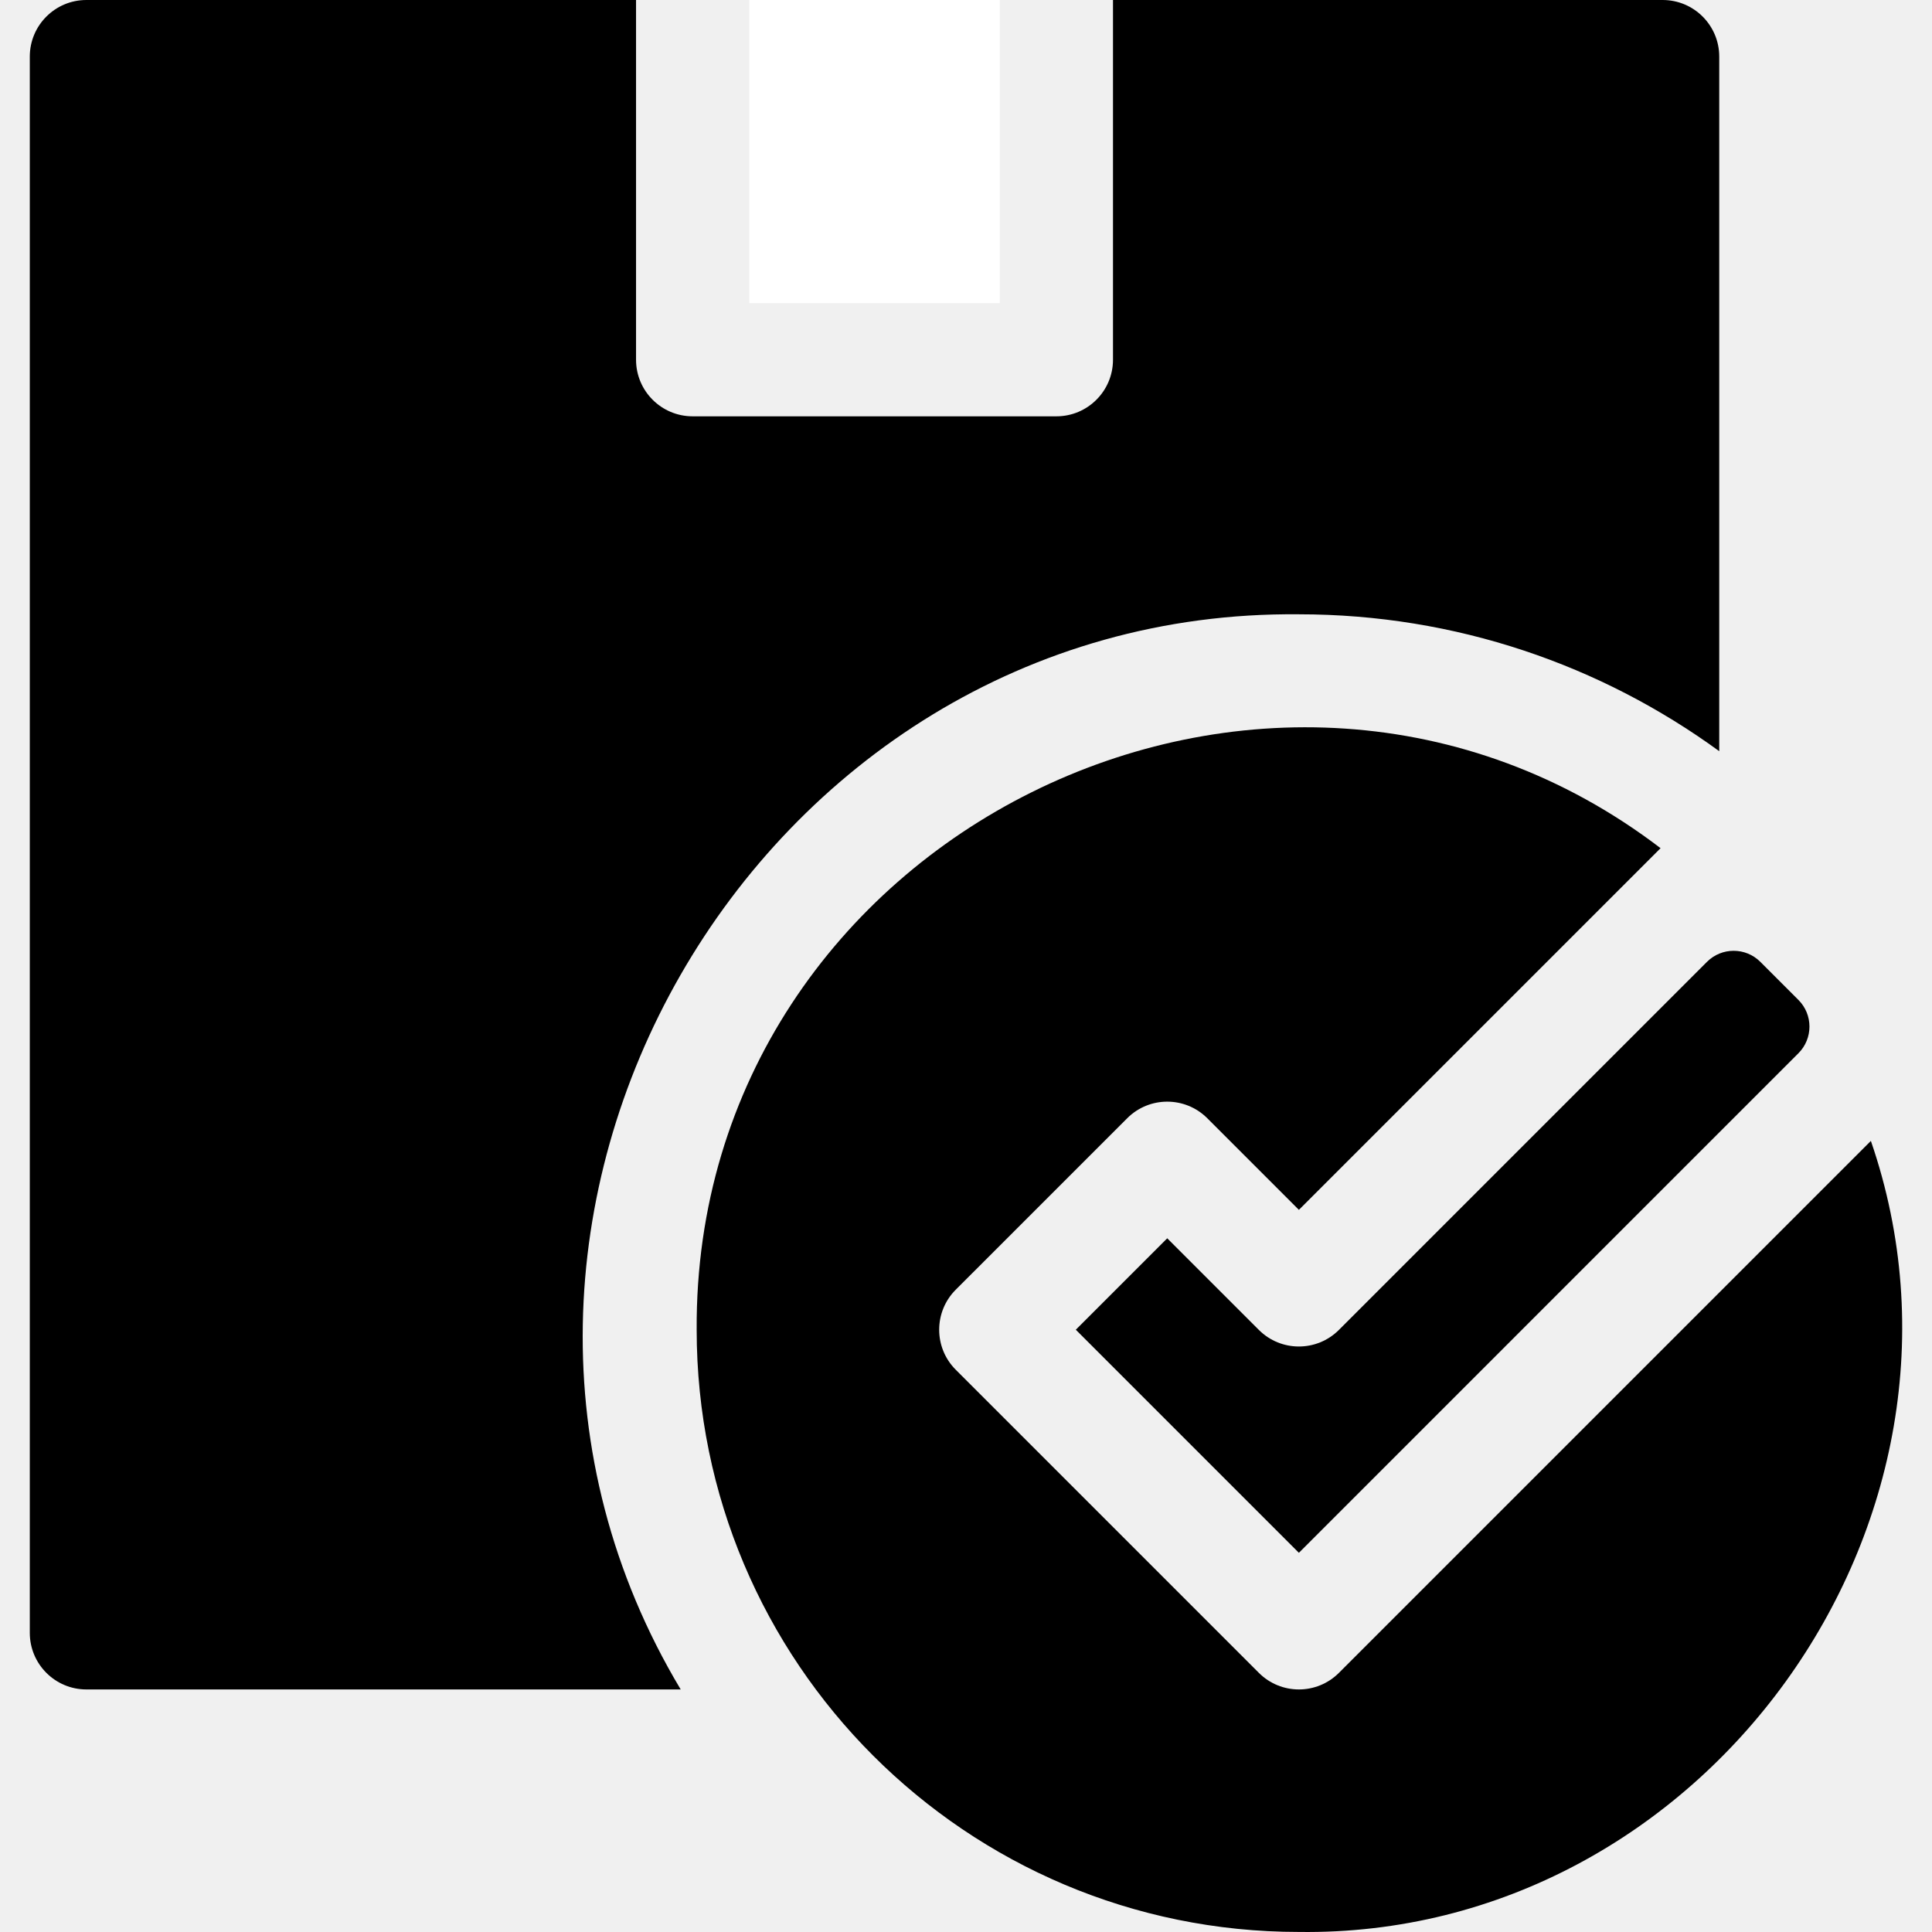
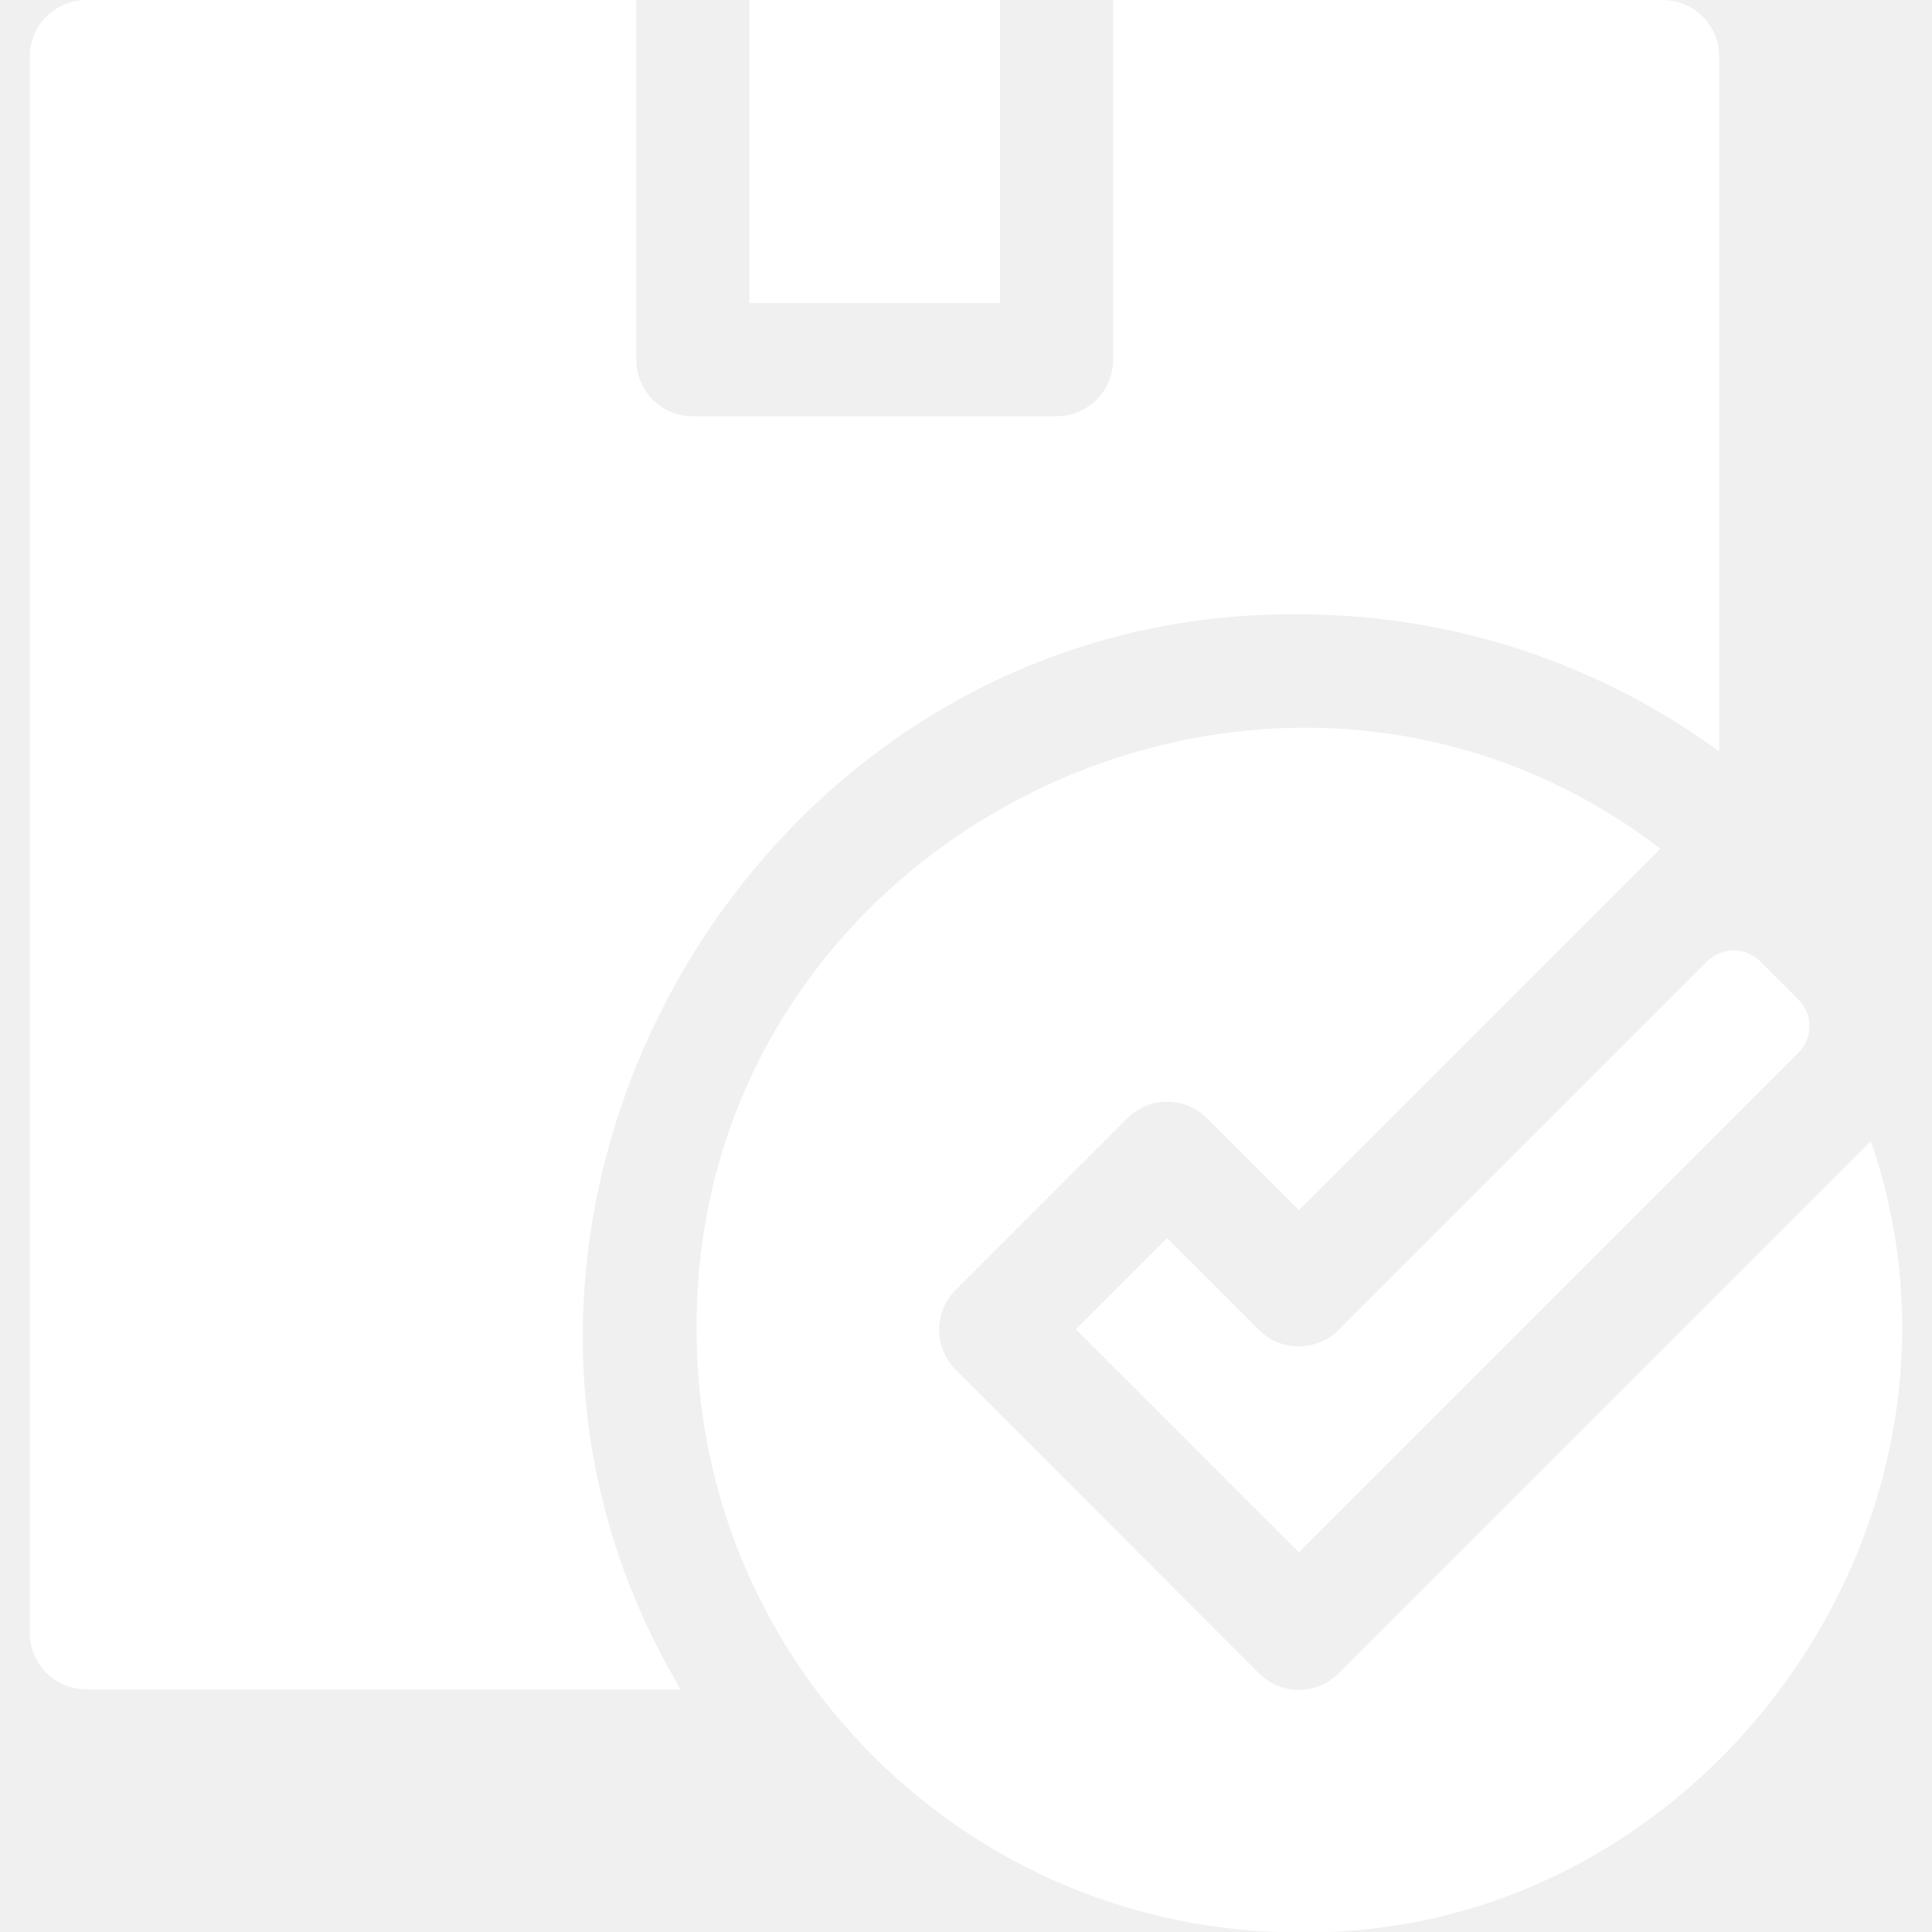
- <svg xmlns="http://www.w3.org/2000/svg" id="Layer_1" enable-background="new 0 0 512.015 512.015" height="512" viewBox="0 0 512.015 512.015" width="512">
+ <svg xmlns="http://www.w3.org/2000/svg" version="1.1" id="Layer_1" x="0px" y="0px" viewBox="0 0 512 512" style="enable-background:new 0 0 512 512;" xml:space="preserve">
  <style type="text/css">
	.st0{fill:#FFFFFF;}
</style>
  <g>
-     <path class="st0" d="m198.562 0h66.4v80.333h-66.4z" />
-     <path d="m344.229 162.8c41.599 0 80.103 13.477 111.4 36.279v-184.079c0-8.284-6.716-15-15-15h-145.666v95.333c0 8.284-6.716 15-15 15h-96.4c-8.284 0-15-6.716-15-15v-95.333h-145.667c-8.284 0-15 6.716-15 15v417.733c0 8.284 6.716 15 15 15h157.501c-73.932-123.458 19.116-286.358 163.832-284.933z" />
-     <path d="m495.817 302.361-140.98 140.979c-5.858 5.859-15.357 5.857-21.213 0l-80.333-80.333c-5.859-5.859-5.852-15.361 0-21.213l45.444-45.444c5.858-5.859 15.361-5.853 21.213 0l24.282 24.284 95.85-95.851c-103.098-78.701-256.216-3.381-255.45 127.619-.001 88.143 71.454 159.598 159.599 159.598 107.198 1.479 186.383-108.623 151.588-209.639z" />
-     <path d="m354.835 352.453c-5.858 5.858-15.355 5.858-21.213 0l-24.283-24.284-24.23 24.23 59.12 59.12 132.382-132.382c3.905-3.905 3.905-10.237 0-14.142l-10.089-10.088c-3.905-3.905-10.237-3.905-14.142 0z" />
+     <path class="st0" d="M198.6,0H265v80.3h-66.4L198.6,0z" />
+     <path class="st0" d="M344.2,162.8c41.6,0,80.1,13.5,111.4,36.3V15c0-8.3-6.7-15-15-15H295v95.3c0,8.3-6.7,15-15,15h-96.4   c-8.3,0-15-6.7-15-15V0H22.9c-8.3,0-15,6.7-15,15v417.7c0,8.3,6.7,15,15,15h157.5C106.5,324.3,199.5,161.4,344.2,162.8L344.2,162.8   z" />
+     <path class="st0" d="M495.8,302.4l-141,141c-5.9,5.9-15.4,5.9-21.2,0L253.3,363c-5.9-5.9-5.9-15.4,0-21.2l45.4-45.4   c5.9-5.9,15.4-5.9,21.2,0l24.3,24.3l95.8-95.8c-103.1-78.7-256.2-3.4-255.4,127.6c0,88.1,71.5,159.6,159.6,159.6   C451.4,513.5,530.6,403.4,495.8,302.4L495.8,302.4z" />
+     <path class="st0" d="M354.8,352.4c-5.9,5.9-15.4,5.9-21.2,0l-24.3-24.3l-24.2,24.2l59.1,59.1l132.4-132.4c3.9-3.9,3.9-10.2,0-14.1   l-10.1-10.1c-3.9-3.9-10.2-3.9-14.1,0L354.8,352.4z" />
  </g>
</svg>
